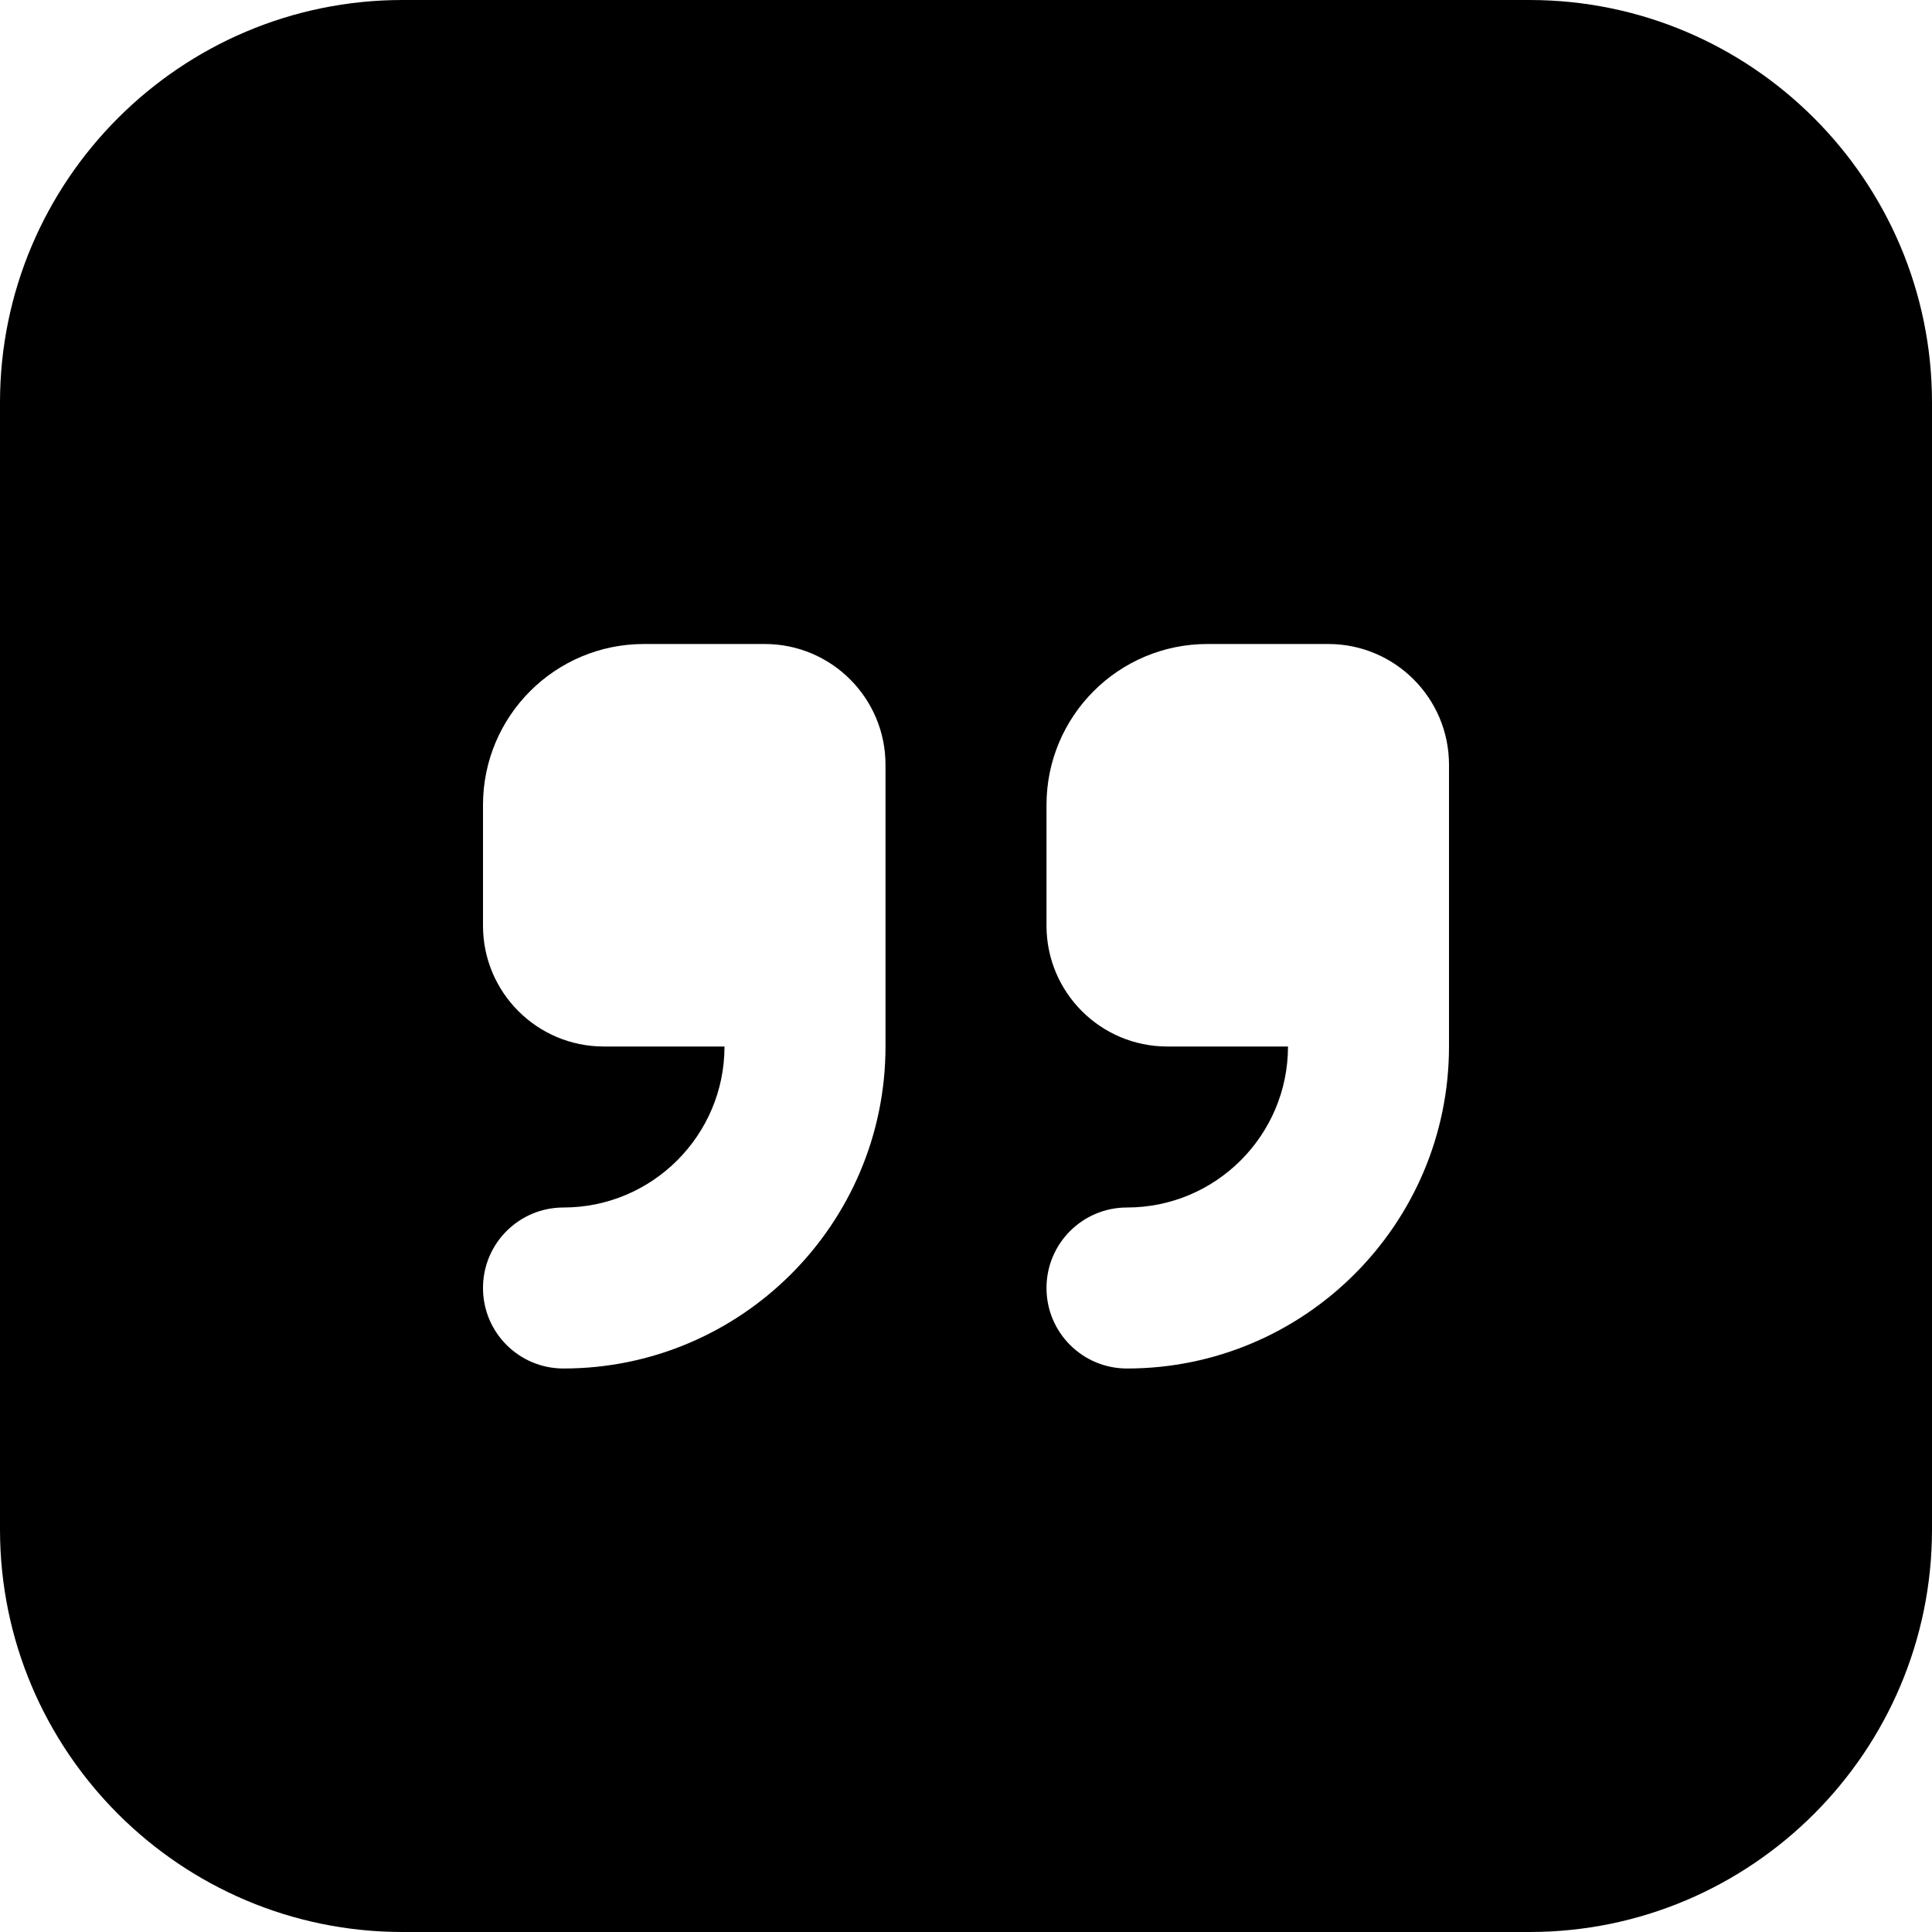
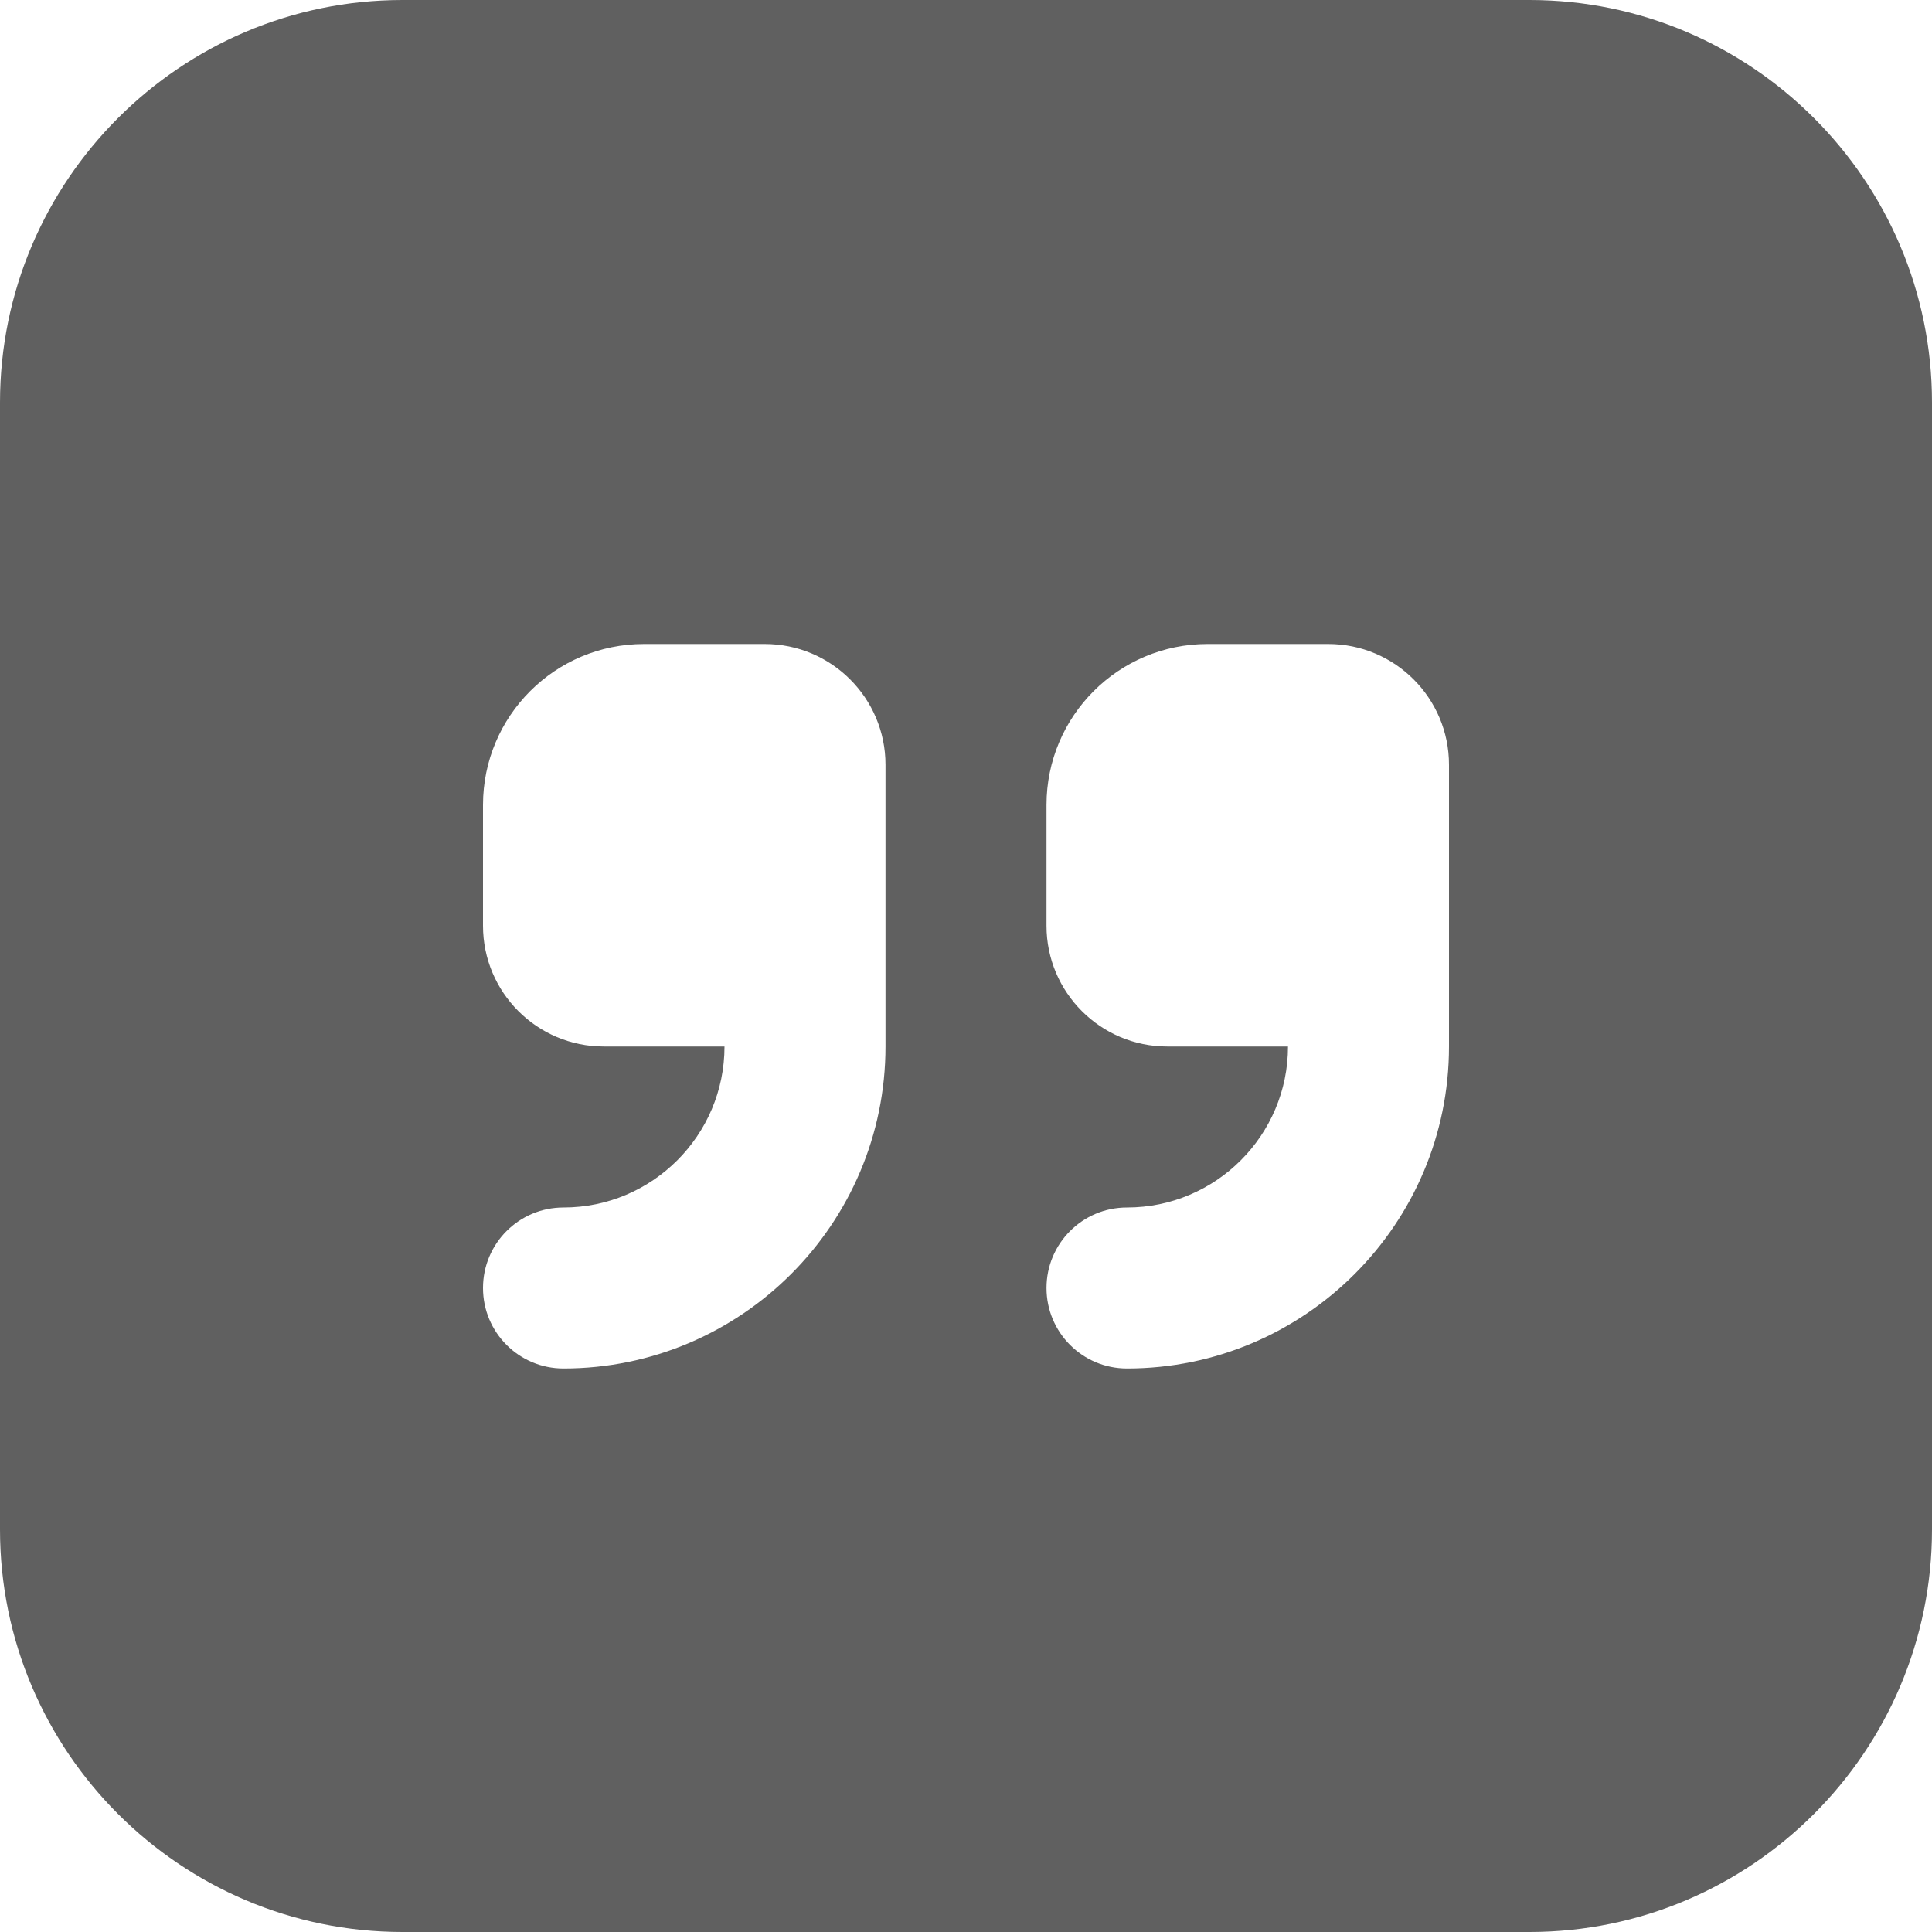
- <svg xmlns="http://www.w3.org/2000/svg" id="Layer_1" data-name="Layer 1" viewBox="0 0 24 24" width="512" height="512">
+ <svg xmlns="http://www.w3.org/2000/svg" id="Layer_1" data-name="Layer 1" viewBox="0 0 24 24" width="512" height="512" fill="#606060">
  <path d="m19,0H5C2.243,0,0,2.243,0,5v14c0,2.757,2.243,5,5,5h14c2.757,0,5-2.243,5-5V5c0-2.757-2.243-5-5-5Zm-8,13c0,2.206-1.794,4-4,4-.553,0-1-.447-1-1s.447-1,1-1c1.103,0,2-.897,2-2h-1.5c-.828,0-1.5-.672-1.5-1.5v-1.5c0-1.105.895-2,2-2h1.5c.828,0,1.5.672,1.5,1.5v3.5Zm7,0c0,2.206-1.794,4-4,4-.553,0-1-.447-1-1s.447-1,1-1c1.103,0,2-.897,2-2h-1.5c-.828,0-1.5-.672-1.5-1.5v-1.5c0-1.105.895-2,2-2h1.5c.828,0,1.5.672,1.5,1.5v3.5Z" />
</svg>
